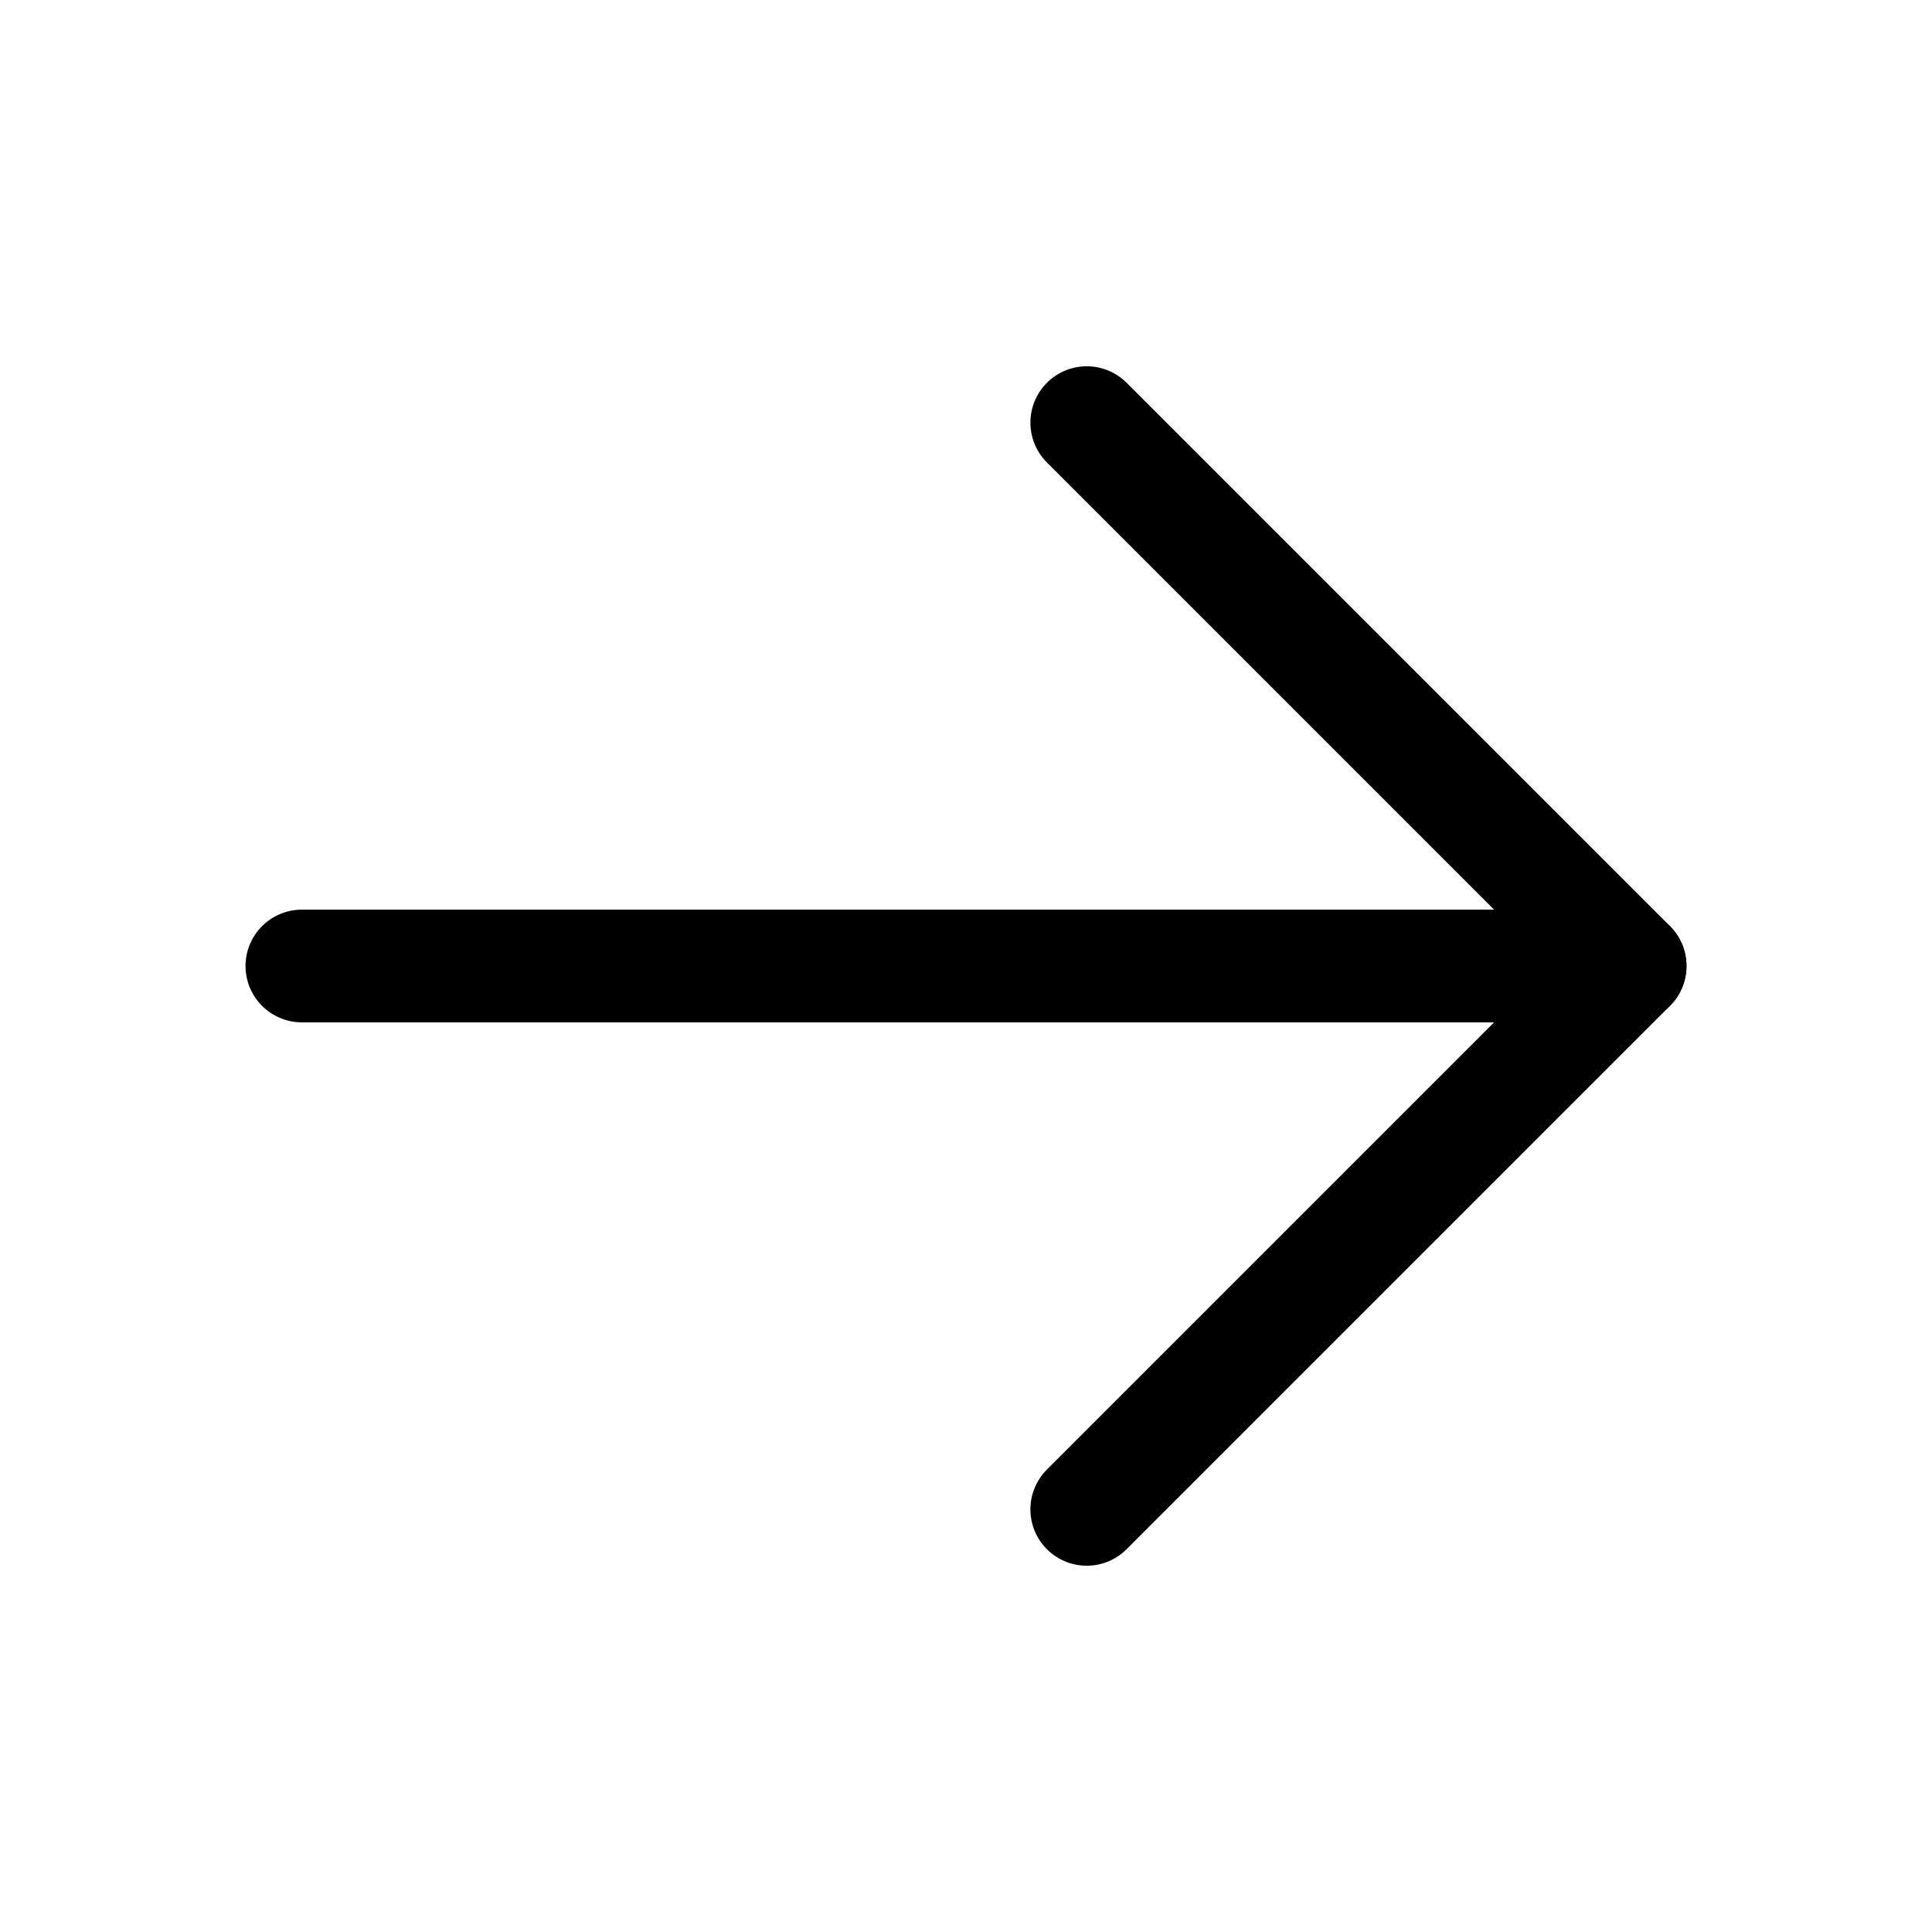
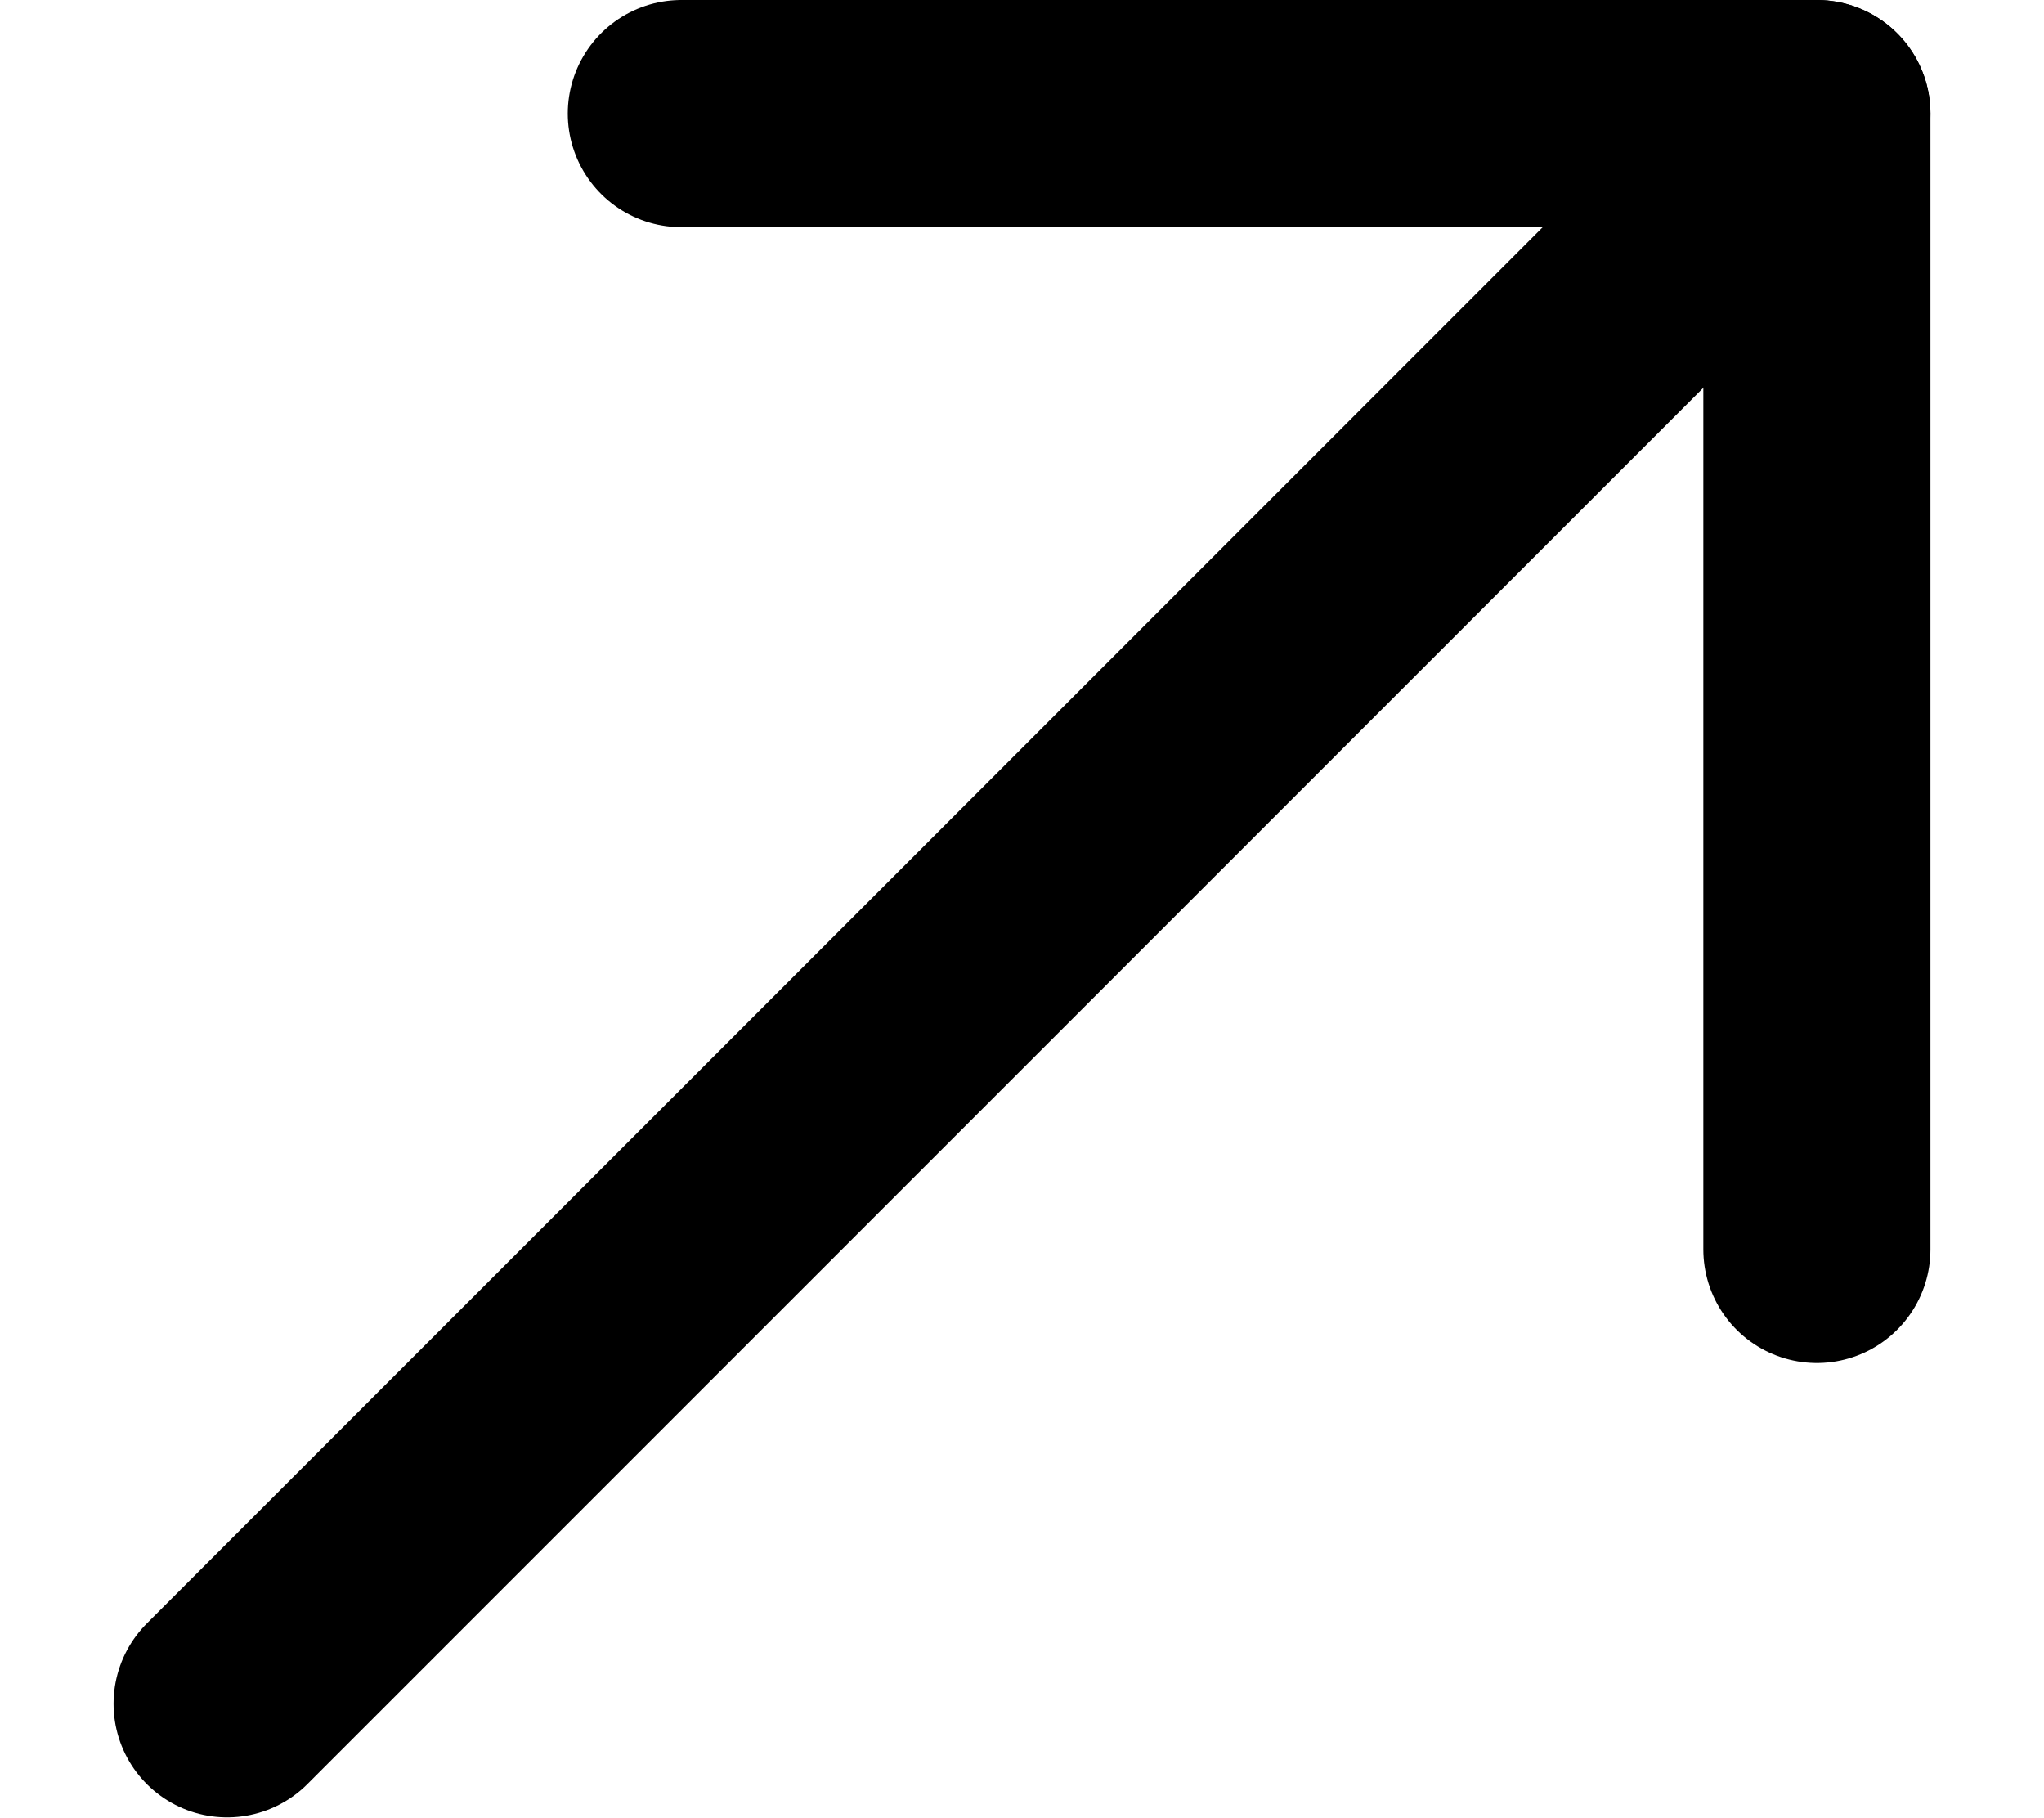
- <svg xmlns="http://www.w3.org/2000/svg" viewBox="0 0 12 12" fill="none">
-   <path d="M1.875 6H10.125" stroke="currentColor" stroke-width="0.7" stroke-linecap="round" stroke-linejoin="round" />
-   <path d="M6.75 2.625L10.125 6L6.75 9.375" stroke="currentColor" stroke-width="0.7" stroke-linecap="round" stroke-linejoin="round" />
+ <svg xmlns="http://www.w3.org/2000/svg" width="9" height="8" viewBox="0 0 9 8" fill="none">
+   <path d="M8 5.5V0.5H3" stroke="black" stroke-linecap="round" stroke-linejoin="round" />
+   <path d="M8 0.5L1 7.5" stroke="black" stroke-linecap="round" stroke-linejoin="round" />
</svg>
